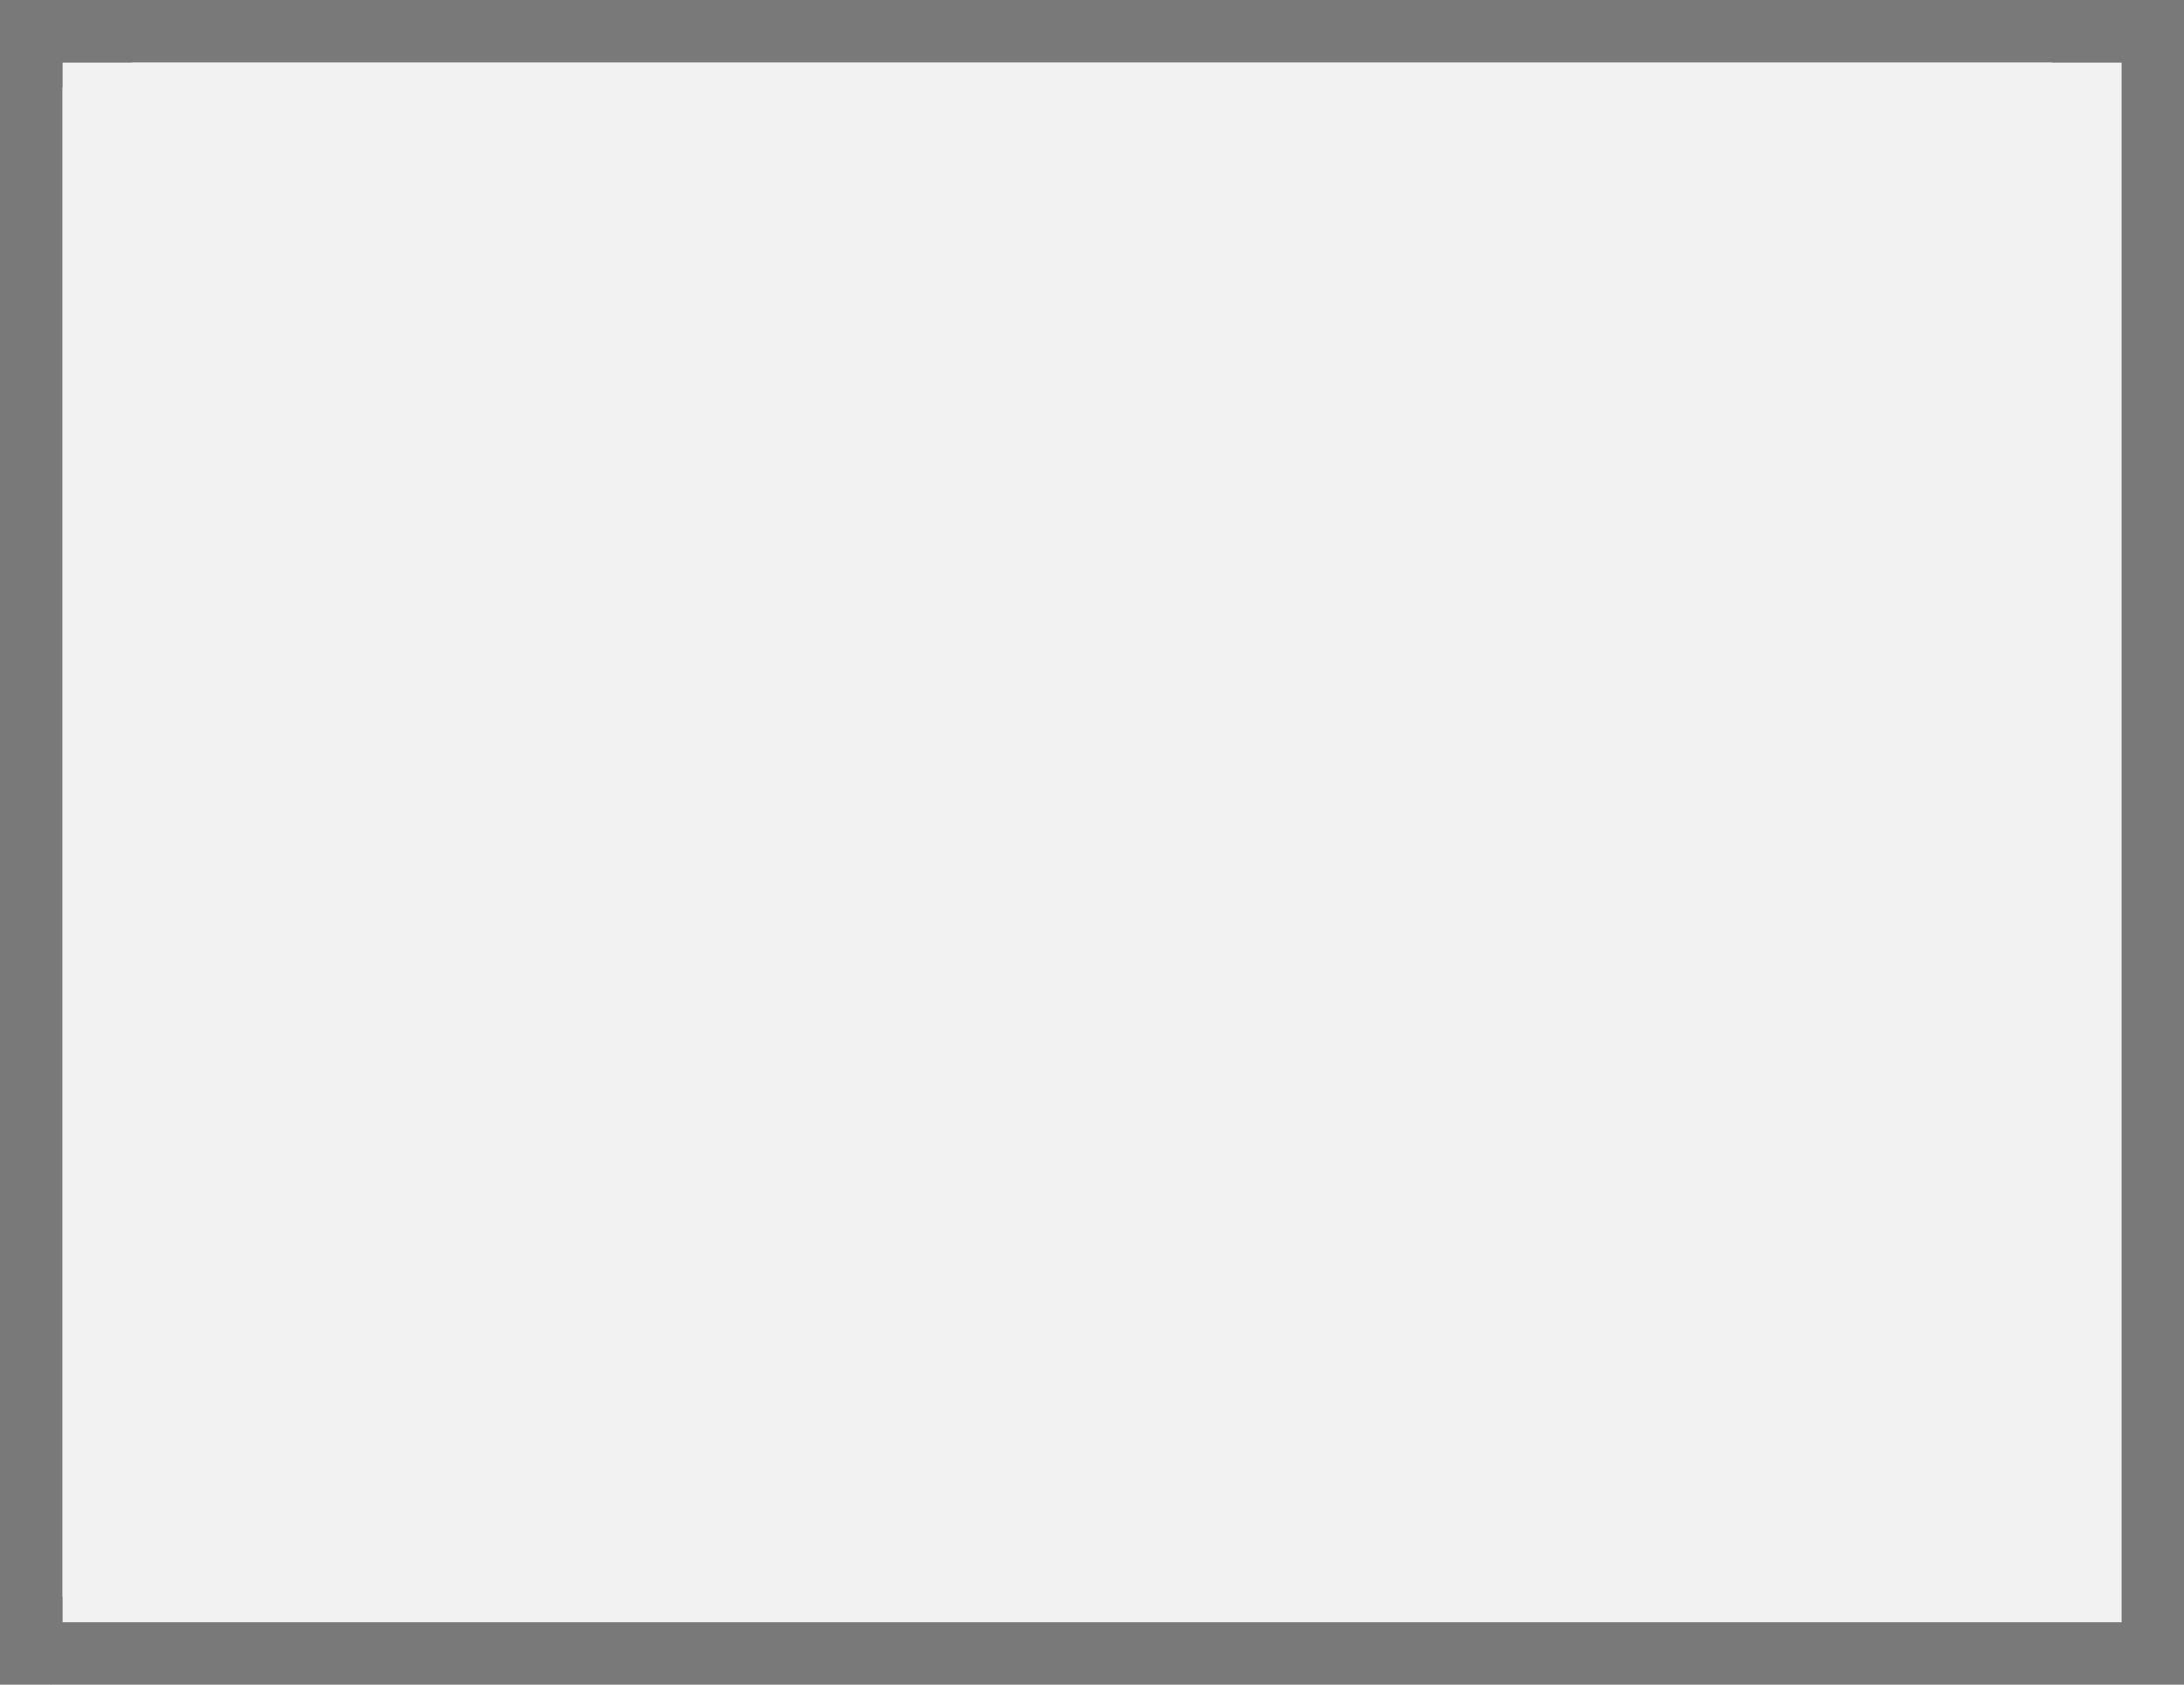
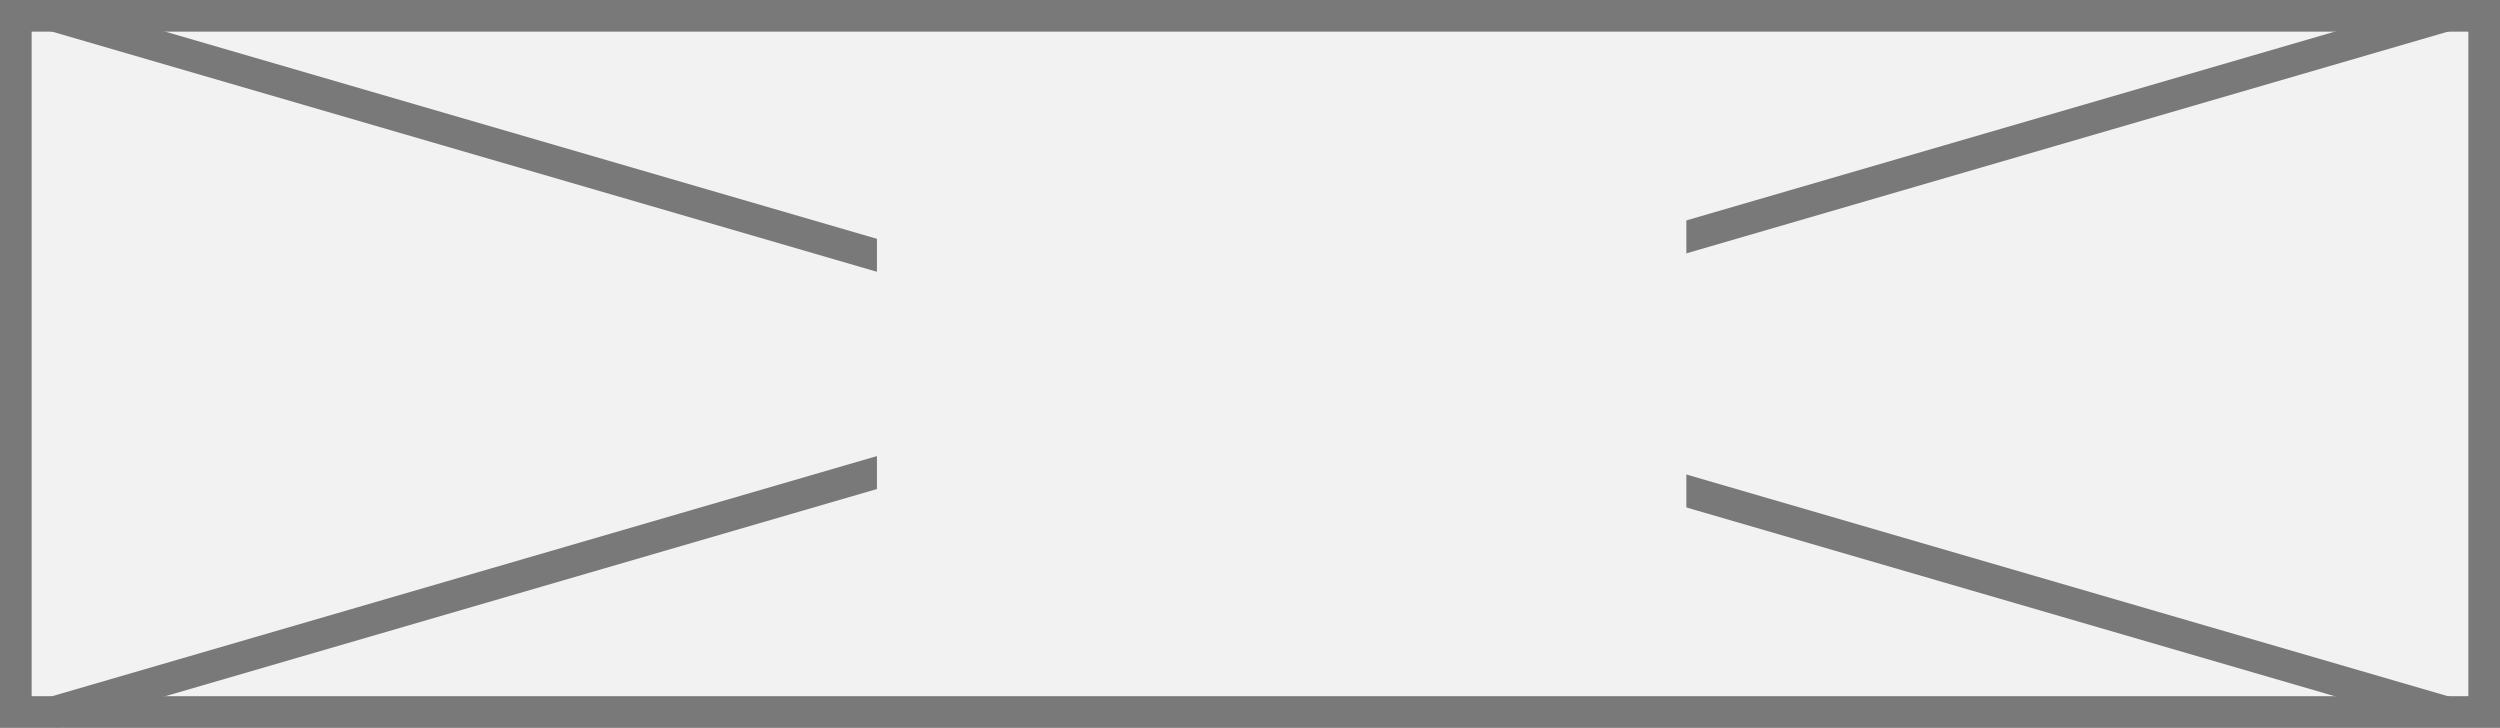
- <svg xmlns="http://www.w3.org/2000/svg" version="1.1" width="35px" height="27px">
+ <svg xmlns="http://www.w3.org/2000/svg" version="1.1" width="79px" height="23px">
  <defs>
-     <mask fill="white" id="clip50">
-       <path d="M 417 157  L 452 157  L 452 183  L 417 183  Z M 416 156  L 451 156  L 451 183  L 416 183  Z " fill-rule="evenodd" />
+     <mask fill="white" id="clip51">
+       <path d="M 156.711 161  L 182.289 161  L 182.289 180  L 156.711 180  Z M 129 158  L 208 158  L 208 181  L 129 181  Z " fill-rule="evenodd" />
    </mask>
  </defs>
-   <g transform="matrix(1 0 0 1 -416 -156 )">
-     <path d="M 416.5 156.5  L 450.5 156.5  L 450.5 182.5  L 416.5 182.5  L 416.5 156.5  Z " fill-rule="nonzero" fill="#f2f2f2" stroke="none" />
-     <path d="M 416.5 156.5  L 450.5 156.5  L 450.5 182.5  L 416.5 182.5  L 416.5 156.5  Z " stroke-width="1" stroke="#797979" fill="none" />
-     <path d="M 416.513 156.396  L 450.487 182.604  M 450.487 156.396  L 416.513 182.604  " stroke-width="1" stroke="#797979" fill="none" mask="url(#clip50)" />
+   <g transform="matrix(1 0 0 1 -129 -158 )">
+     <path d="M 129.5 158.5  L 207.5 158.5  L 207.5 180.5  L 129.5 180.5  L 129.5 158.5  Z " fill-rule="nonzero" fill="#f2f2f2" stroke="none" />
+     <path d="M 129.5 158.5  L 207.5 158.5  L 207.5 180.5  L 129.5 180.5  L 129.5 158.5  Z " stroke-width="1" stroke="#797979" fill="none" />
+     <path d="M 130.649 158.48  L 206.351 180.52  M 206.351 158.48  L 130.649 180.52  " stroke-width="1" stroke="#797979" fill="none" mask="url(#clip51)" />
  </g>
</svg>
